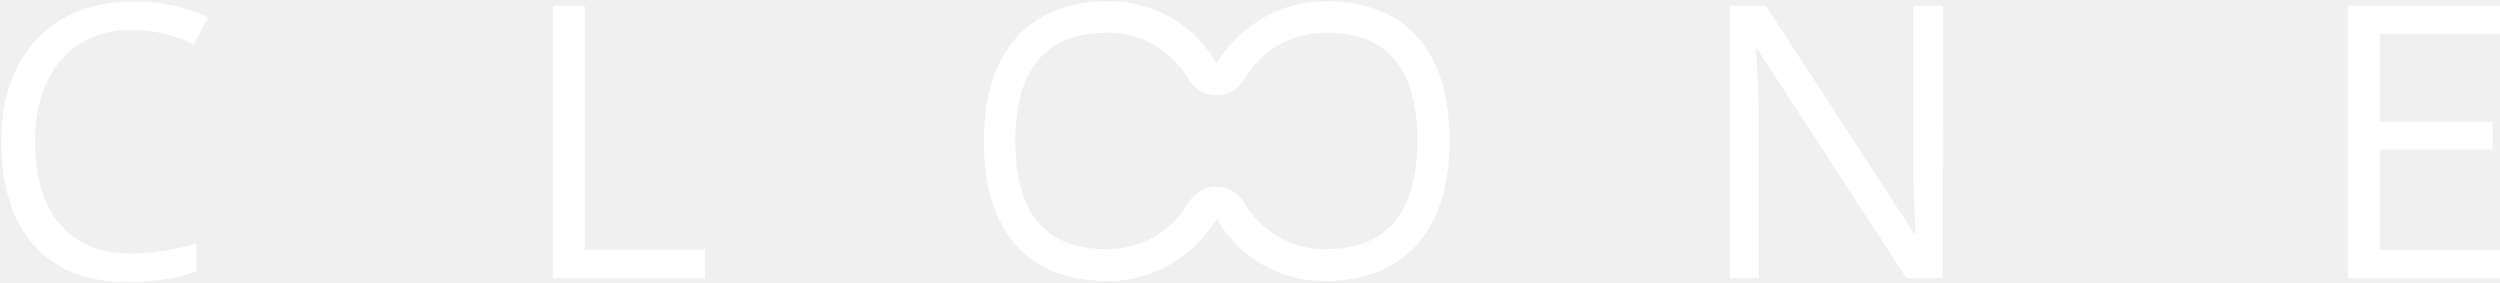
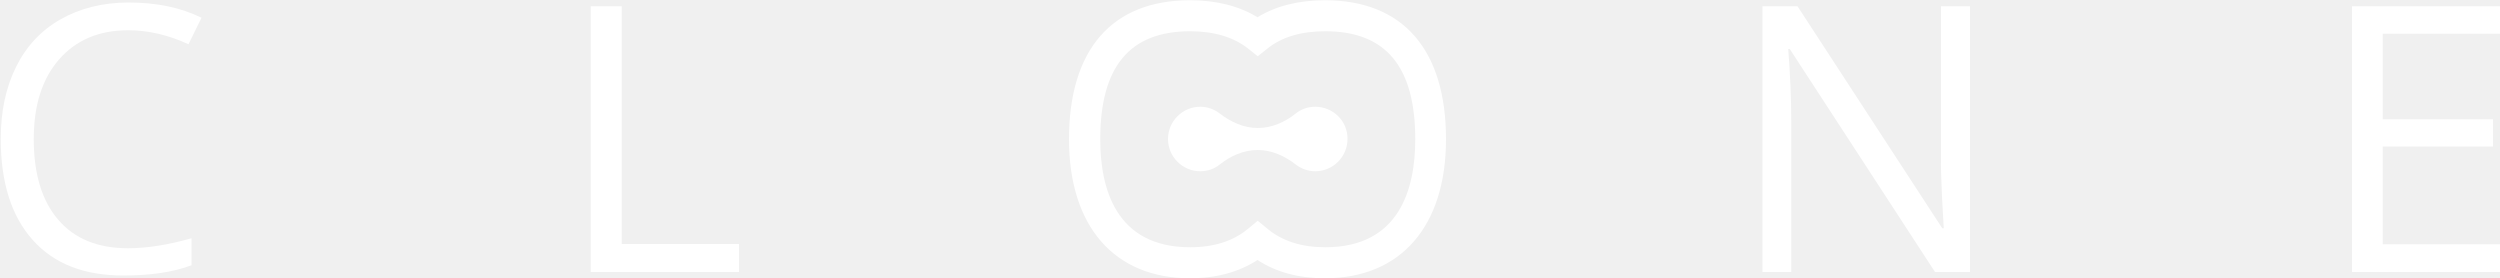
- <svg xmlns="http://www.w3.org/2000/svg" version="1.1" id="Layer_1" x="0px" y="0px" viewBox="0 0 620 70" style="enable-background:new 0 0 620 70;" xml:space="preserve">
+ <svg xmlns="http://www.w3.org/2000/svg" version="1.1" id="Layer_1" x="0px" y="0px" viewBox="0 0 1000 111" style="enable-background:new 0 0 1000 111;" xml:space="preserve">
  <style type="text/css">
	.st0{fill:#FFFFFF;}
</style>
  <g>
-     <g>
-       <path class="st0" d="M32.8,7.4c-7.4,0-13.3,2.5-17.6,7.4S8.7,26.6,8.7,35.2c0,8.8,2.1,15.7,6.2,20.5s10.1,7.2,17.7,7.2    c4.7,0,10.1-0.8,16.1-2.5v6.9c-4.7,1.8-10.5,2.6-17.3,2.6c-10,0-17.6-3-23-9.1S0.3,46.2,0.3,35.1c0-7,1.3-13.1,3.9-18.3    s6.4-9.3,11.3-12.1s10.7-4.3,17.4-4.3c7.1,0,13.3,1.3,18.6,3.9L48.1,11C43,8.6,37.9,7.4,32.8,7.4z" />
-     </g>
-     <g>
-       <path class="st0" d="M137.1,69V1.4h7.9v60.5h29.8V69H137.1z" />
-     </g>
-     <g>
-       <path class="st0" d="M481.8,69h-9l-36.9-56.7h-0.4c0.5,6.7,0.7,12.8,0.7,18.3V69H429V1.4h8.9l36.8,56.5h0.4    c-0.1-0.8-0.2-3.5-0.4-8c-0.2-4.5-0.3-7.7-0.2-9.7V1.4h7.4L481.8,69L481.8,69z" />
-     </g>
-     <g>
-       <path class="st0" d="M620,69h-37.7V1.4H620v7h-29.8v21.8h28v6.9h-28V62H620V69z" />
-     </g>
-     <path class="st0" d="M328.4,69.7c-11,0-21.2-5.9-26.6-15.4c-6,9.6-16,15.3-26.6,15.4l0,0c-10.6,0-18.3-3.1-23.5-9.2   C246.6,54.6,244,46,244,35s2.7-19.5,7.9-25.5c5.4-6.1,13.2-9.2,23.2-9.2c11,0,21.2,5.9,26.6,15.4c6-9.6,16-15.3,26.6-15.4l0,0   c10.6,0,18.3,3.1,23.5,9.2c5.1,5.9,7.7,14.5,7.7,25.5s-2.7,19.5-7.9,25.5C346.2,66.6,338.4,69.7,328.4,69.7z M301.6,46.3   C301.6,46.3,301.7,46.3,301.6,46.3c2.9,0,5.5,1.5,7,4c4.1,7.1,11.7,11.5,19.8,11.5c7.7,0,13.3-2.1,17.2-6.5   c3.9-4.5,5.9-11.3,5.9-20.3c0-9.1-1.9-15.9-5.8-20.4l0,0c-3.7-4.3-9.3-6.5-17-6.5c-8.4,0.1-15.8,4.3-19.8,11.1   c-1.8,3-4.3,4.4-7.2,4.4c0,0,0,0-0.1,0c-2.9,0-5.5-1.5-6.9-4c-4.1-7.1-11.7-11.5-19.8-11.5c-7.7,0-13.3,2.1-17.2,6.5   c-3.9,4.5-5.9,11.3-5.9,20.3c0,9.1,1.9,15.9,5.8,20.4c3.7,4.3,9.3,6.5,17,6.5c8.4-0.1,15.8-4.3,19.8-11.1   C296.2,47.8,298.8,46.3,301.6,46.3z" />
+     <path class="st0" d="M51.3,12.1c-11.7,0-20.9,3.9-27.7,11.7S13.5,42.2,13.5,55.7c0,13.9,3.3,24.7,9.8,32.2   c6.5,7.6,15.8,11.4,27.9,11.4c7.4,0,15.9-1.3,25.4-4v10.8c-7.4,2.8-16.5,4.1-27.3,4.1c-15.7,0-27.7-4.7-36.2-14.2   S0.3,73.1,0.3,55.6c0-11,2-20.5,6.1-28.8s10-14.6,17.7-19S41,1,51.4,1c11.1,0,20.9,2,29.2,6.1l-5.2,10.6   C67.4,14,59.3,12.1,51.3,12.1z" />
  </g>
+   <g>
+     <path class="st0" d="M236.3,108.8V2.5h12.4v95.1h46.9v11.2H236.3z" />
+   </g>
+   <g>
+     <path class="st0" d="M788.1,108.8H774l-58.1-89.2h-0.6c0.8,10.5,1.2,20.1,1.2,28.8v60.4H705V2.5h14l57.9,88.8h0.6   c-0.1-1.3-0.3-5.5-0.7-12.6c-0.3-7.1-0.5-12.2-0.4-15.2v-61h11.6V108.8z" />
+   </g>
+   <g>
+     <path class="st0" d="M1000,108.8h-59.2V2.5h59.2v11h-46.9v34.2h44.1v10.9h-44.1v39.1h46.9V108.8z" />
+   </g>
+   <path class="st0" d="M526.1,42.7c-3,0-5.7,1-7.8,2.7c-4.4,3.5-9.6,5.8-15.2,5.8h0c-5.6,0-10.8-2.4-15.2-5.8  c-2.2-1.7-4.9-2.7-7.8-2.7c-7.1,0-12.9,5.8-12.9,12.9c0,7.1,5.8,12.9,12.9,12.9c3,0,5.7-1,7.8-2.7c4.4-3.5,9.6-5.8,15.2-5.8h0  c5.6,0,10.8,2.4,15.2,5.8c2.2,1.7,4.9,2.7,7.8,2.7c7.1,0,12.9-5.8,12.9-12.9C539.1,48.5,533.3,42.7,526.1,42.7z" />
+   <path class="st0" d="M530,111.3c-10.5,0-19.5-2.4-27-7.3c-7.4,4.8-16.5,7.3-27,7.3c-30.3,0-48.4-20.8-48.4-55.6  c0-35.9,17.2-55.6,48.4-55.6c10.6,0,19.6,2.3,27,6.8c7.3-4.5,16.4-6.8,27-6.8c31.2,0,48.4,19.8,48.4,55.6  C578.4,90.5,560.3,111.3,530,111.3z M503.1,88.3l4,3.3c5.8,4.8,13.5,7.3,23,7.3c29.8,0,36-23.5,36-43.2c0-29.1-11.8-43.2-36-43.2  c-9.6,0-17.4,2.3-23.1,6.9l-3.9,3.1l-3.9-3.1c-5.7-4.5-13.5-6.9-23.1-6.9c-24.2,0-36,14.1-36,43.2c0,19.7,6.2,43.2,36,43.2  c9.5,0,17.2-2.5,23-7.3L503.1,88.3z" />
</svg>
